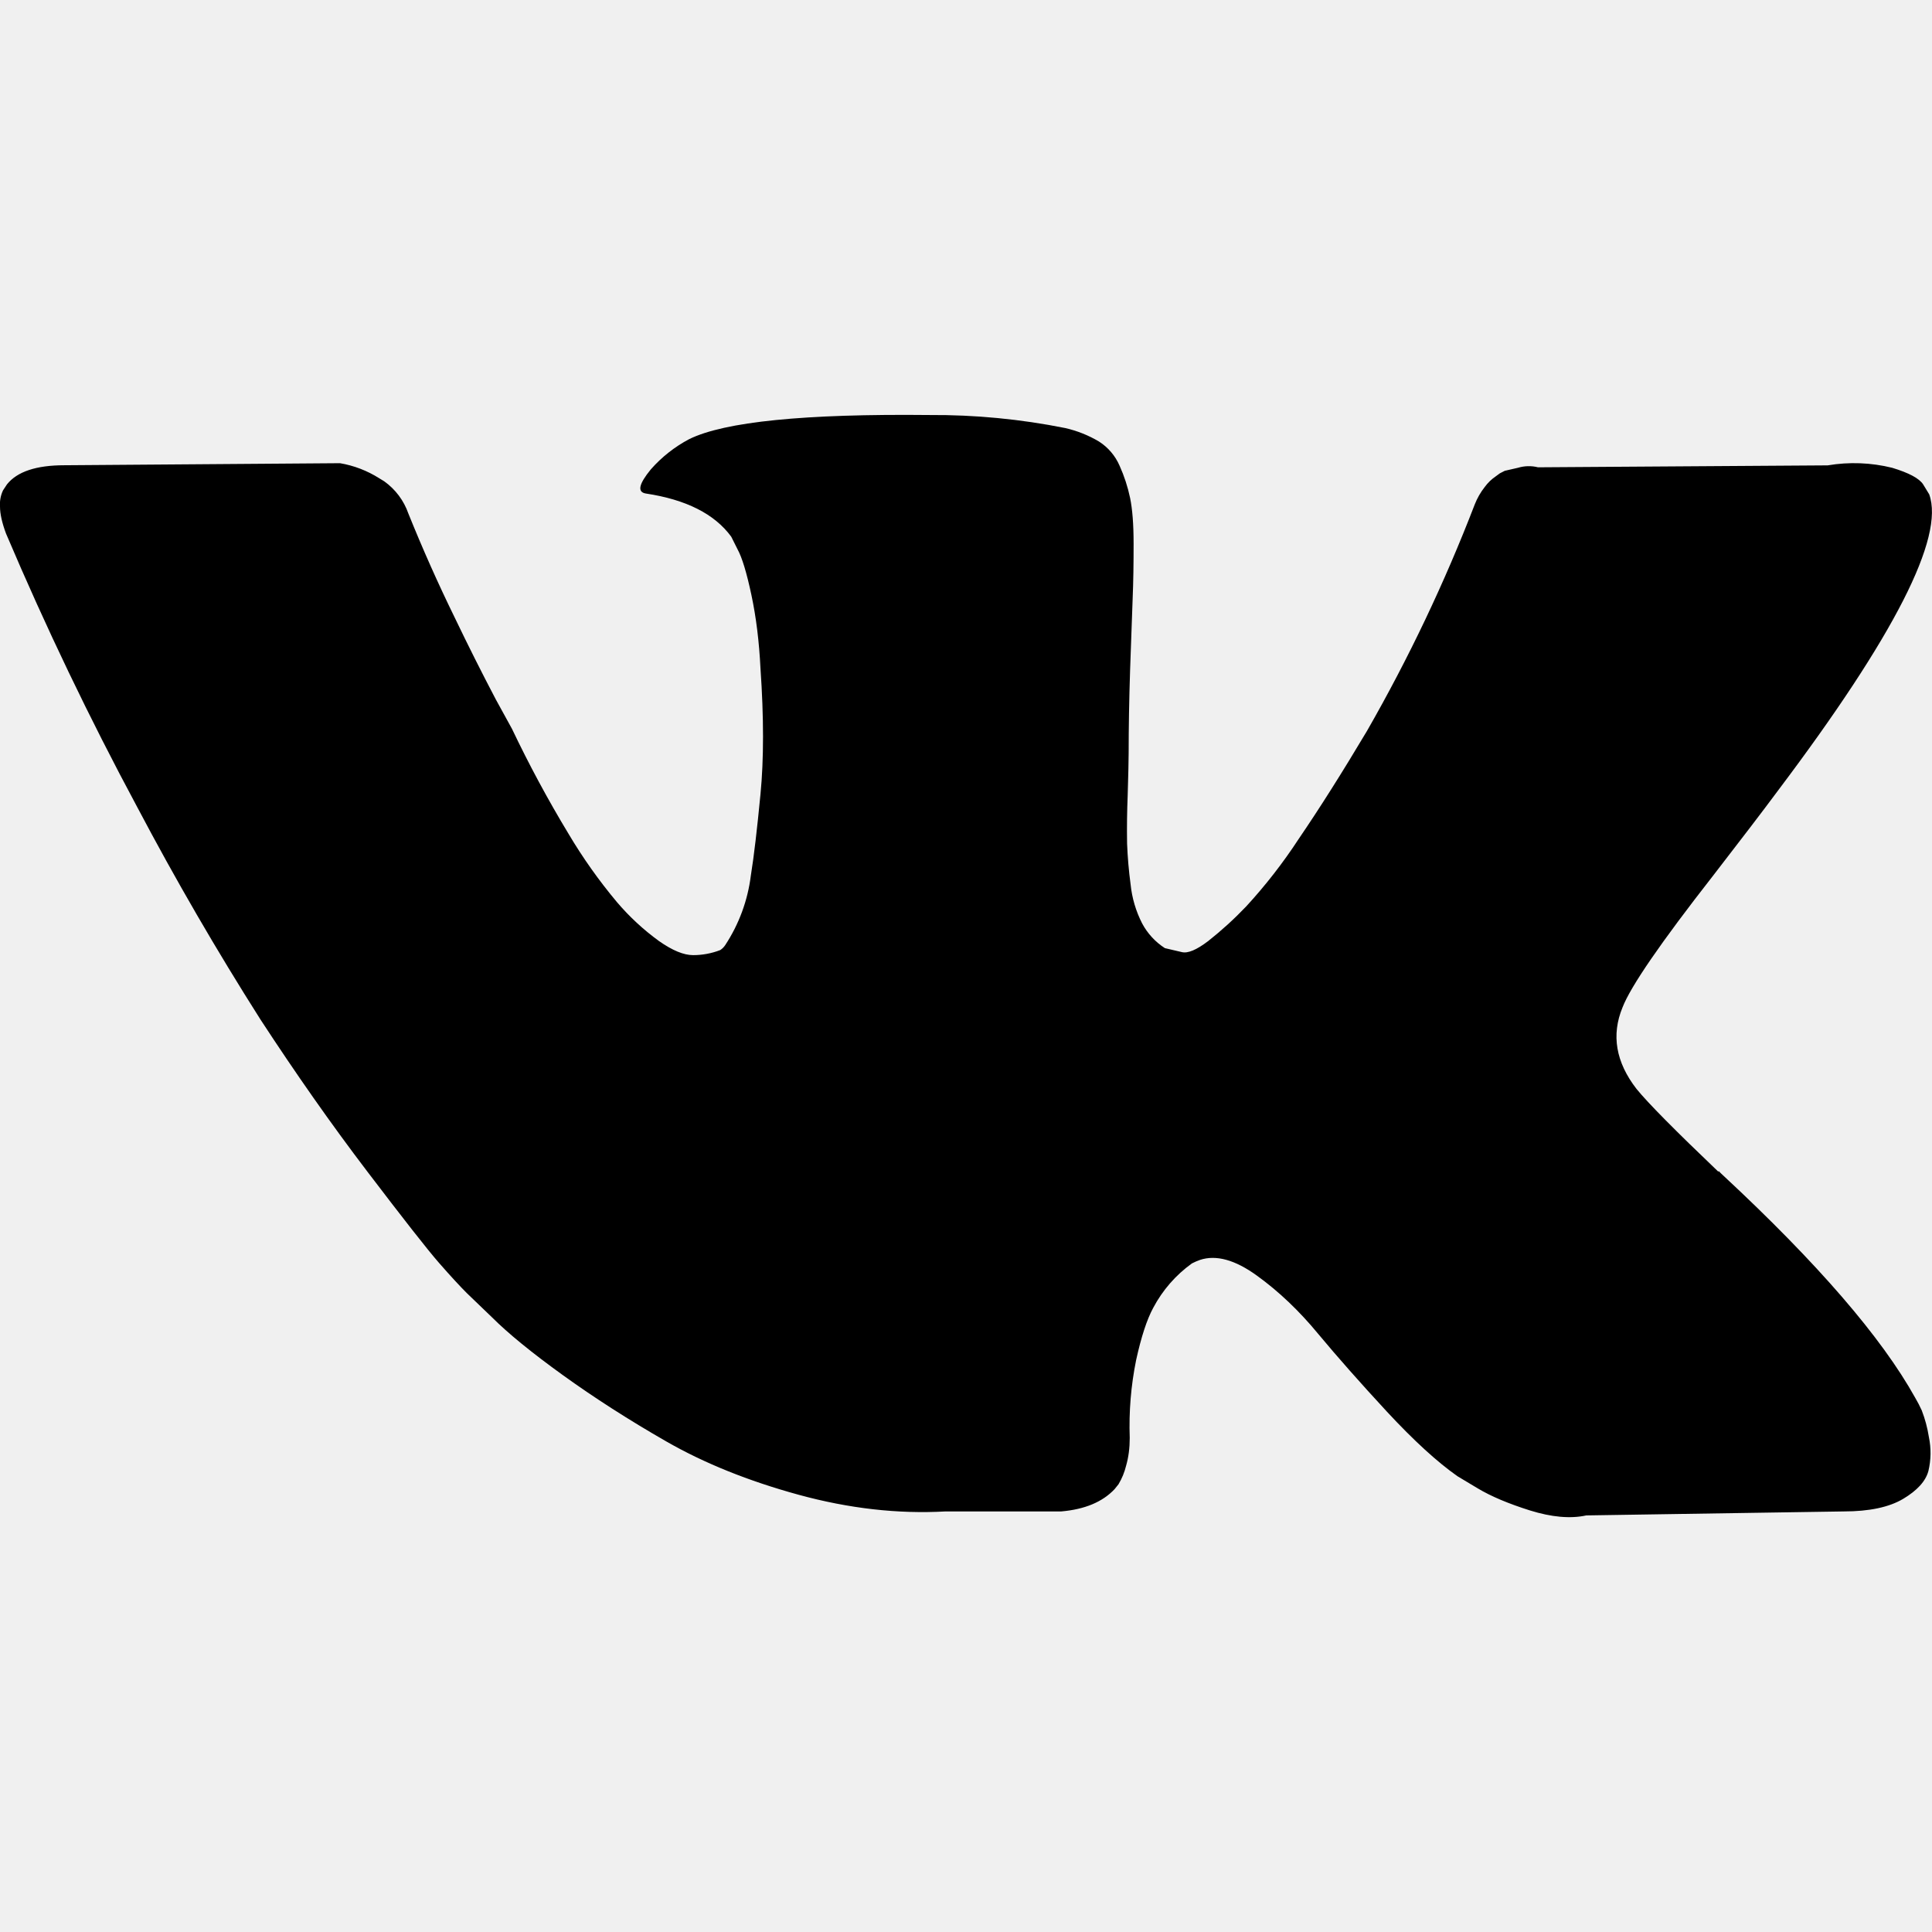
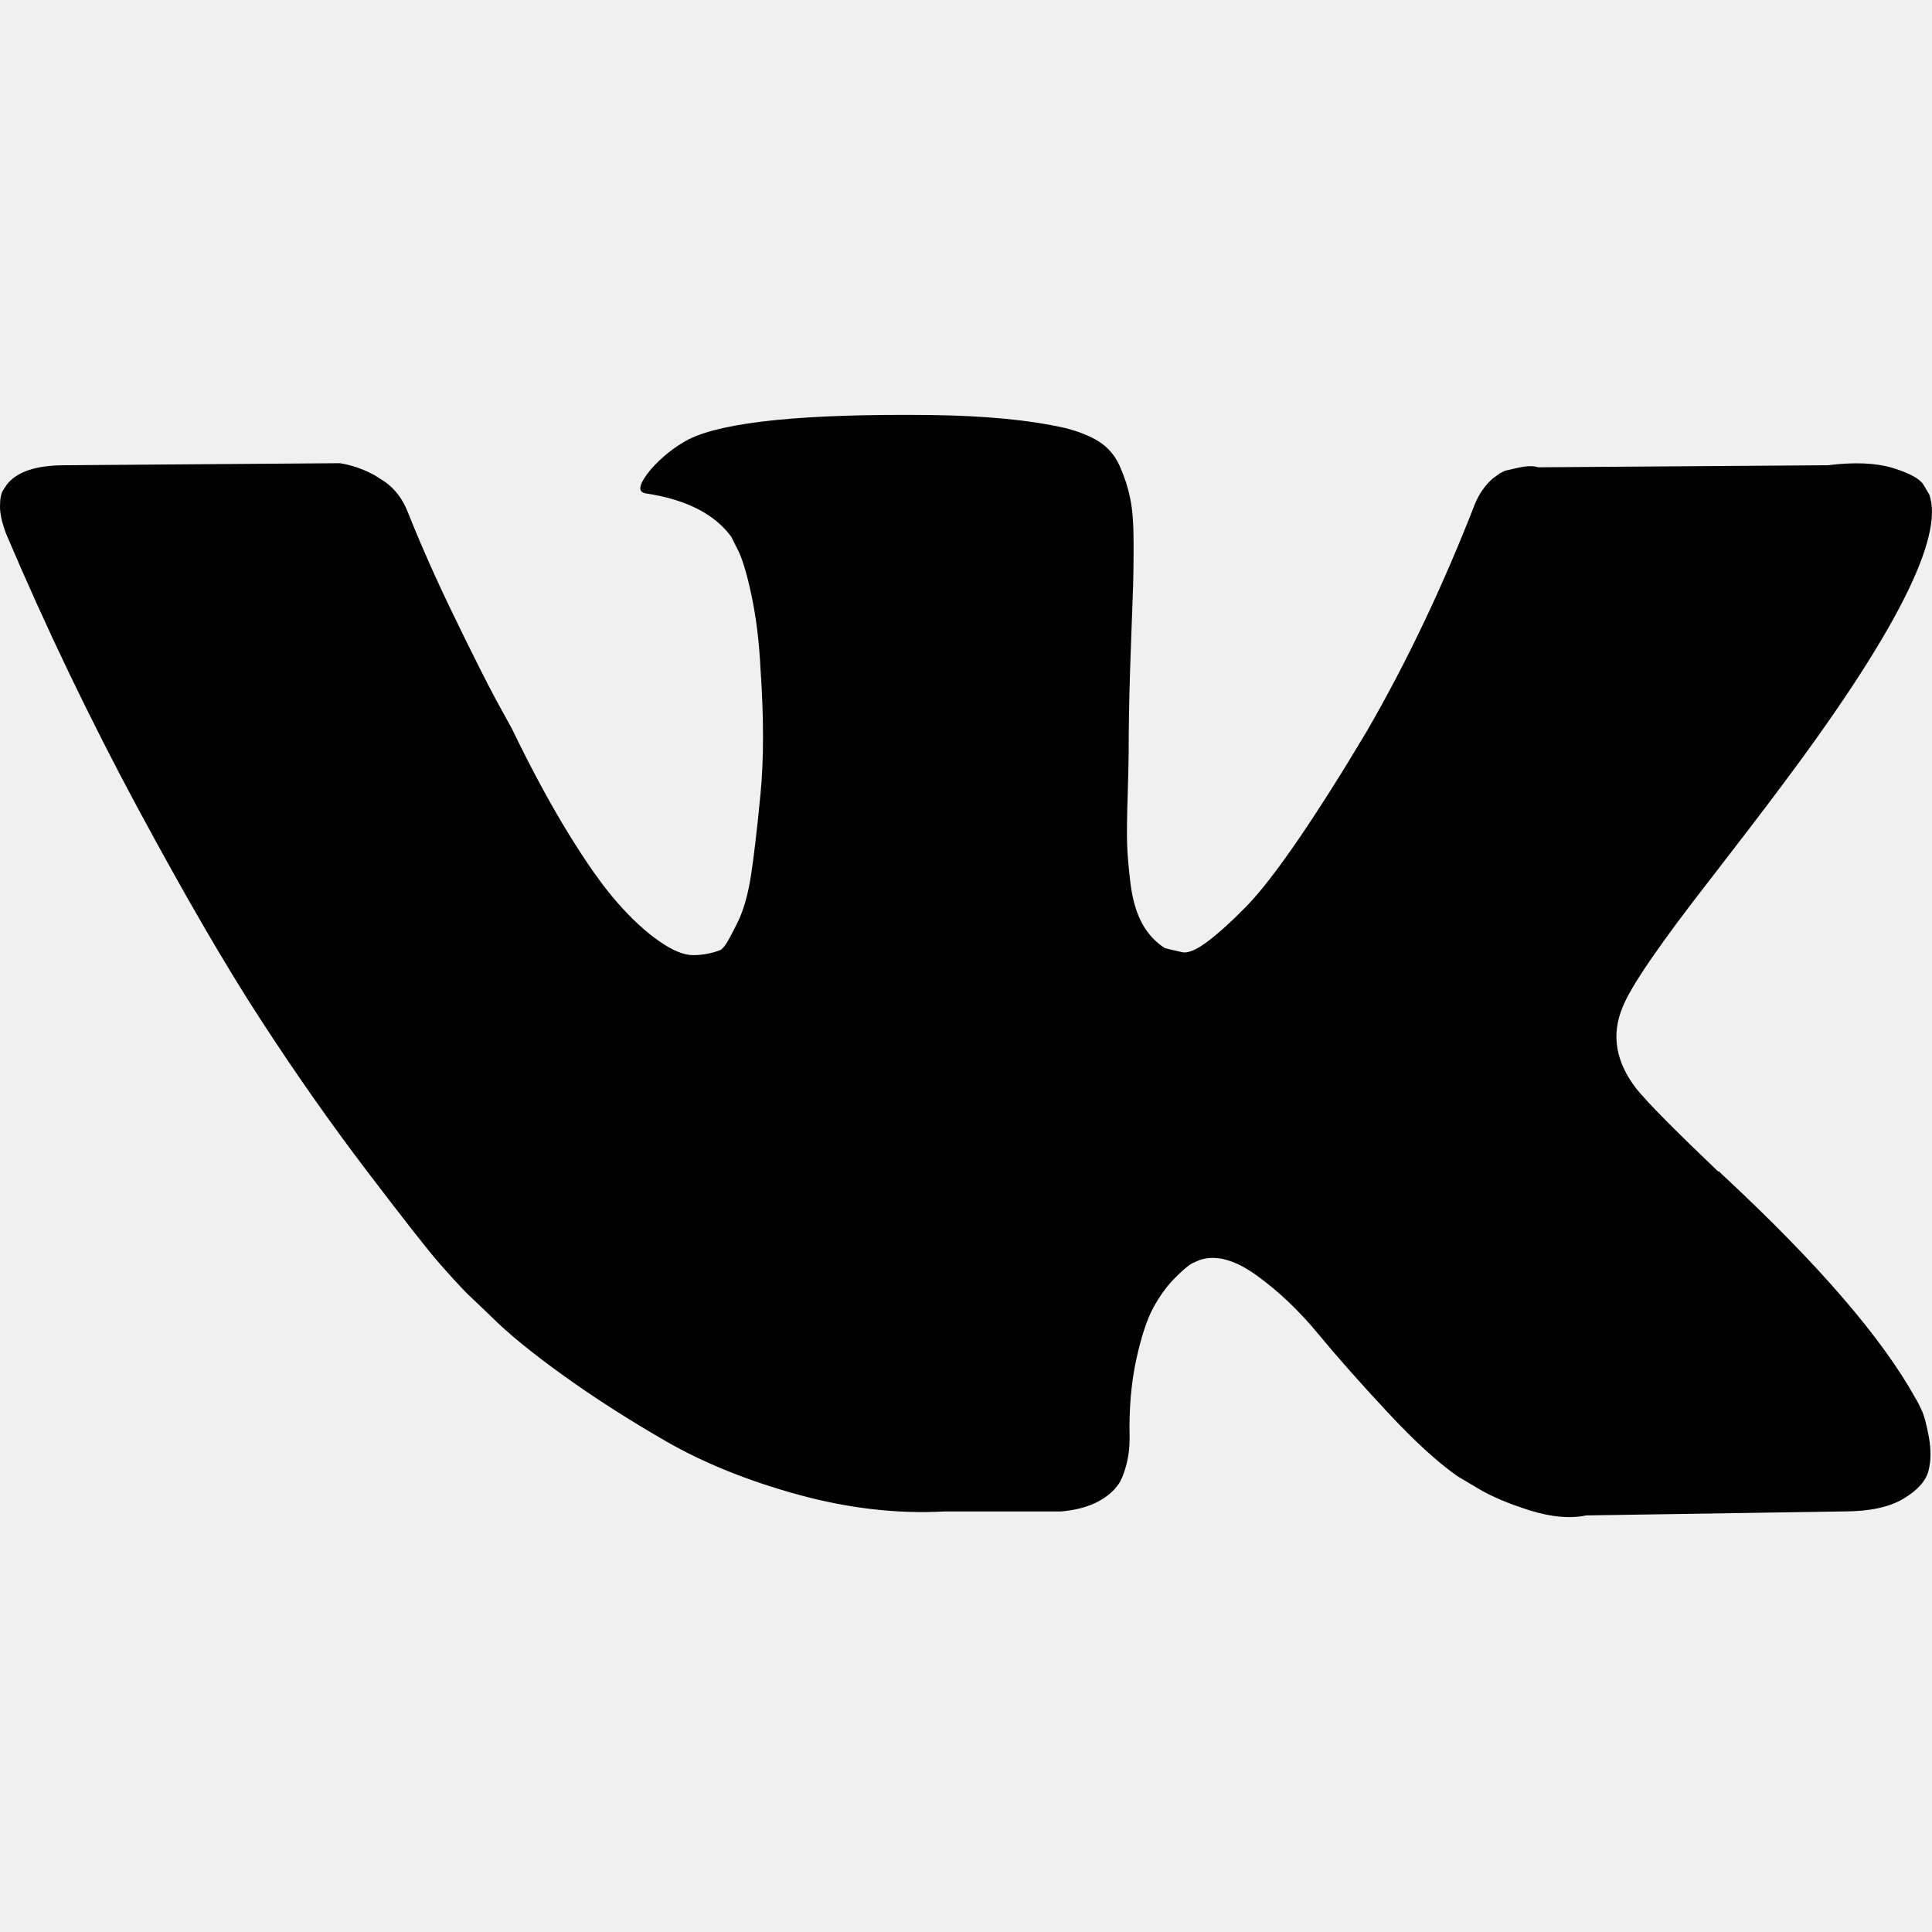
- <svg xmlns="http://www.w3.org/2000/svg" width="16" height="16">
+ <svg xmlns="http://www.w3.org/2000/svg" width="16" height="16" viewBox="0 0 16 16">
  <g clip-path="url(#clip0)">
-     <path d="M15.915 11.68a1.108 1.108 0 00-.054-.104c-.278-.5-.808-1.114-1.591-1.842l-.017-.016-.008-.008-.008-.009h-.009c-.355-.339-.58-.566-.675-.683-.172-.222-.21-.447-.116-.675.066-.172.316-.536.75-1.091.227-.294.408-.53.54-.708.962-1.277 1.378-2.094 1.25-2.45l-.05-.082c-.032-.05-.118-.096-.257-.138a1.312 1.312 0 00-.534-.02l-2.399.016a.311.311 0 00-.166.004l-.109.025-.041.021-.034.025a.37.37 0 00-.091.088.569.569 0 00-.083.145 13.603 13.603 0 01-.892 1.875c-.205.344-.394.643-.566.895a4.302 4.302 0 01-.434.558 3.02 3.02 0 01-.316.288c-.095.072-.167.103-.217.091a6.126 6.126 0 01-.141-.033.554.554 0 01-.188-.204.914.914 0 01-.096-.325 3.582 3.582 0 01-.029-.337 7.047 7.047 0 01.005-.4c.005-.173.008-.29.008-.35 0-.211.004-.44.012-.687l.021-.588c.006-.144.008-.297.008-.458 0-.161-.01-.287-.029-.379a1.297 1.297 0 00-.087-.267.449.449 0 00-.17-.2.963.963 0 00-.28-.112 5.543 5.543 0 00-1.125-.108c-1.032-.011-1.696.055-1.99.2a1.122 1.122 0 00-.317.25c-.1.122-.114.188-.042.2.333.05.57.169.708.358l.05.1c.04.072.078.2.117.383.039.183.064.386.075.608.028.405.028.752 0 1.041-.028.29-.054.514-.08.675a1.351 1.351 0 01-.212.575.143.143 0 01-.041.041.624.624 0 01-.225.042c-.078 0-.172-.039-.283-.117a1.999 1.999 0 01-.346-.32 4.287 4.287 0 01-.404-.57 9.957 9.957 0 01-.467-.867l-.133-.242a20.783 20.783 0 01-.341-.679 13.089 13.089 0 01-.384-.862.55.55 0 00-.2-.267l-.041-.025a.884.884 0 00-.325-.125l-2.283.017c-.233 0-.391.053-.475.158l-.033.05A.27.27 0 000 4.195c0 .06.017.136.05.224a27.49 27.49 0 001.087 2.266 25.46 25.46 0 001.02 1.758c.29.444.584.864.884 1.258.3.394.498.647.595.758.097.111.174.194.23.25l.208.2c.133.133.329.293.587.479.258.186.544.37.858.55.314.18.679.327 1.095.441.417.114.822.16 1.217.138h.958c.194-.017.341-.078.441-.184l.033-.041a.554.554 0 00.063-.154c.02-.07.03-.146.03-.23a2.746 2.746 0 01.053-.645c.042-.191.089-.336.142-.433a1.067 1.067 0 01.32-.367.543.543 0 01.067-.029c.133-.044.29-.001.471.13.18.13.35.291.508.483.159.191.349.406.57.645.223.24.417.417.584.534l.167.1c.11.066.255.127.433.183.177.055.333.07.466.041l2.133-.033c.21 0 .375-.035.491-.104.117-.07.186-.146.209-.23a.645.645 0 00.004-.283 1.065 1.065 0 00-.059-.22z" />
+     <path d="M15.915 11.68C15.896 11.638 15.878 11.603 15.861 11.576C15.583 11.076 15.053 10.462 14.27 9.734L14.253 9.718L14.245 9.71L14.237 9.701H14.228C13.873 9.362 13.648 9.135 13.553 9.018C13.381 8.796 13.342 8.571 13.437 8.343C13.503 8.171 13.753 7.807 14.187 7.252C14.414 6.958 14.595 6.722 14.728 6.544C15.689 5.267 16.105 4.45 15.977 4.095L15.928 4.012C15.895 3.962 15.809 3.916 15.67 3.874C15.531 3.833 15.353 3.826 15.136 3.853L12.737 3.87C12.698 3.856 12.643 3.858 12.571 3.874C12.498 3.891 12.462 3.899 12.462 3.899L12.421 3.92L12.387 3.945C12.36 3.962 12.329 3.991 12.296 4.033C12.263 4.074 12.235 4.123 12.213 4.178C11.951 4.85 11.655 5.475 11.321 6.053C11.116 6.397 10.927 6.696 10.755 6.948C10.582 7.201 10.438 7.387 10.322 7.506C10.205 7.626 10.1 7.721 10.005 7.794C9.91 7.866 9.838 7.897 9.788 7.885C9.738 7.874 9.691 7.863 9.647 7.852C9.569 7.802 9.506 7.734 9.459 7.648C9.412 7.562 9.38 7.454 9.363 7.323C9.347 7.192 9.337 7.08 9.334 6.986C9.332 6.891 9.333 6.758 9.339 6.586C9.344 6.413 9.347 6.297 9.347 6.236C9.347 6.025 9.351 5.796 9.359 5.549C9.368 5.301 9.374 5.106 9.38 4.961C9.386 4.817 9.388 4.664 9.388 4.503C9.388 4.342 9.379 4.216 9.359 4.124C9.34 4.032 9.311 3.944 9.272 3.857C9.233 3.771 9.176 3.705 9.101 3.657C9.026 3.61 8.933 3.573 8.822 3.545C8.528 3.478 8.153 3.442 7.697 3.437C6.665 3.426 6.001 3.492 5.706 3.637C5.59 3.698 5.484 3.781 5.39 3.887C5.29 4.009 5.276 4.075 5.348 4.086C5.681 4.136 5.917 4.256 6.056 4.445L6.106 4.545C6.145 4.617 6.184 4.745 6.223 4.928C6.262 5.111 6.287 5.314 6.298 5.536C6.326 5.941 6.326 6.288 6.298 6.577C6.27 6.866 6.244 7.091 6.219 7.252C6.194 7.413 6.156 7.544 6.106 7.644C6.056 7.744 6.023 7.805 6.006 7.827C5.99 7.849 5.976 7.863 5.965 7.868C5.893 7.896 5.817 7.91 5.74 7.91C5.662 7.91 5.568 7.871 5.457 7.793C5.346 7.716 5.23 7.609 5.111 7.473C4.991 7.337 4.857 7.146 4.707 6.902C4.557 6.658 4.401 6.369 4.24 6.036L4.107 5.794C4.024 5.639 3.91 5.412 3.766 5.115C3.621 4.818 3.493 4.531 3.382 4.253C3.338 4.136 3.271 4.047 3.182 3.986L3.141 3.961C3.113 3.939 3.068 3.916 3.007 3.89C2.946 3.865 2.883 3.847 2.816 3.836L0.533 3.853C0.3 3.853 0.142 3.906 0.058 4.011L0.025 4.061C0.008 4.089 0 4.133 0 4.195C0 4.256 0.017 4.331 0.05 4.419C0.383 5.203 0.746 5.958 1.137 6.685C1.529 7.413 1.869 7.999 2.158 8.443C2.446 8.887 2.741 9.307 3.041 9.701C3.341 10.095 3.539 10.348 3.636 10.459C3.733 10.57 3.81 10.653 3.865 10.709L4.074 10.909C4.207 11.042 4.403 11.202 4.661 11.388C4.919 11.574 5.205 11.757 5.519 11.938C5.833 12.118 6.198 12.265 6.614 12.379C7.031 12.493 7.436 12.539 7.831 12.517H8.789C8.983 12.5 9.13 12.439 9.23 12.333L9.263 12.292C9.286 12.258 9.307 12.207 9.326 12.138C9.345 12.068 9.355 11.992 9.355 11.909C9.349 11.67 9.368 11.455 9.409 11.263C9.451 11.072 9.498 10.927 9.551 10.83C9.604 10.733 9.663 10.651 9.73 10.584C9.796 10.518 9.844 10.477 9.872 10.463C9.899 10.45 9.922 10.44 9.938 10.434C10.072 10.39 10.228 10.433 10.409 10.564C10.589 10.694 10.759 10.855 10.917 11.047C11.075 11.238 11.266 11.454 11.488 11.692C11.71 11.931 11.904 12.109 12.071 12.226L12.238 12.325C12.349 12.392 12.493 12.453 12.671 12.509C12.848 12.564 13.004 12.578 13.137 12.55L15.27 12.517C15.481 12.517 15.645 12.482 15.761 12.413C15.878 12.344 15.947 12.267 15.97 12.184C15.992 12.101 15.993 12.006 15.974 11.9C15.954 11.795 15.935 11.721 15.915 11.68Z" />
  </g>
  <defs>
    <clipPath id="clip0">
-       <path fill="#fff" d="M0 0h16v16H0z" />
+       <rect width="16" height="16" fill="white" />
    </clipPath>
  </defs>
</svg>
